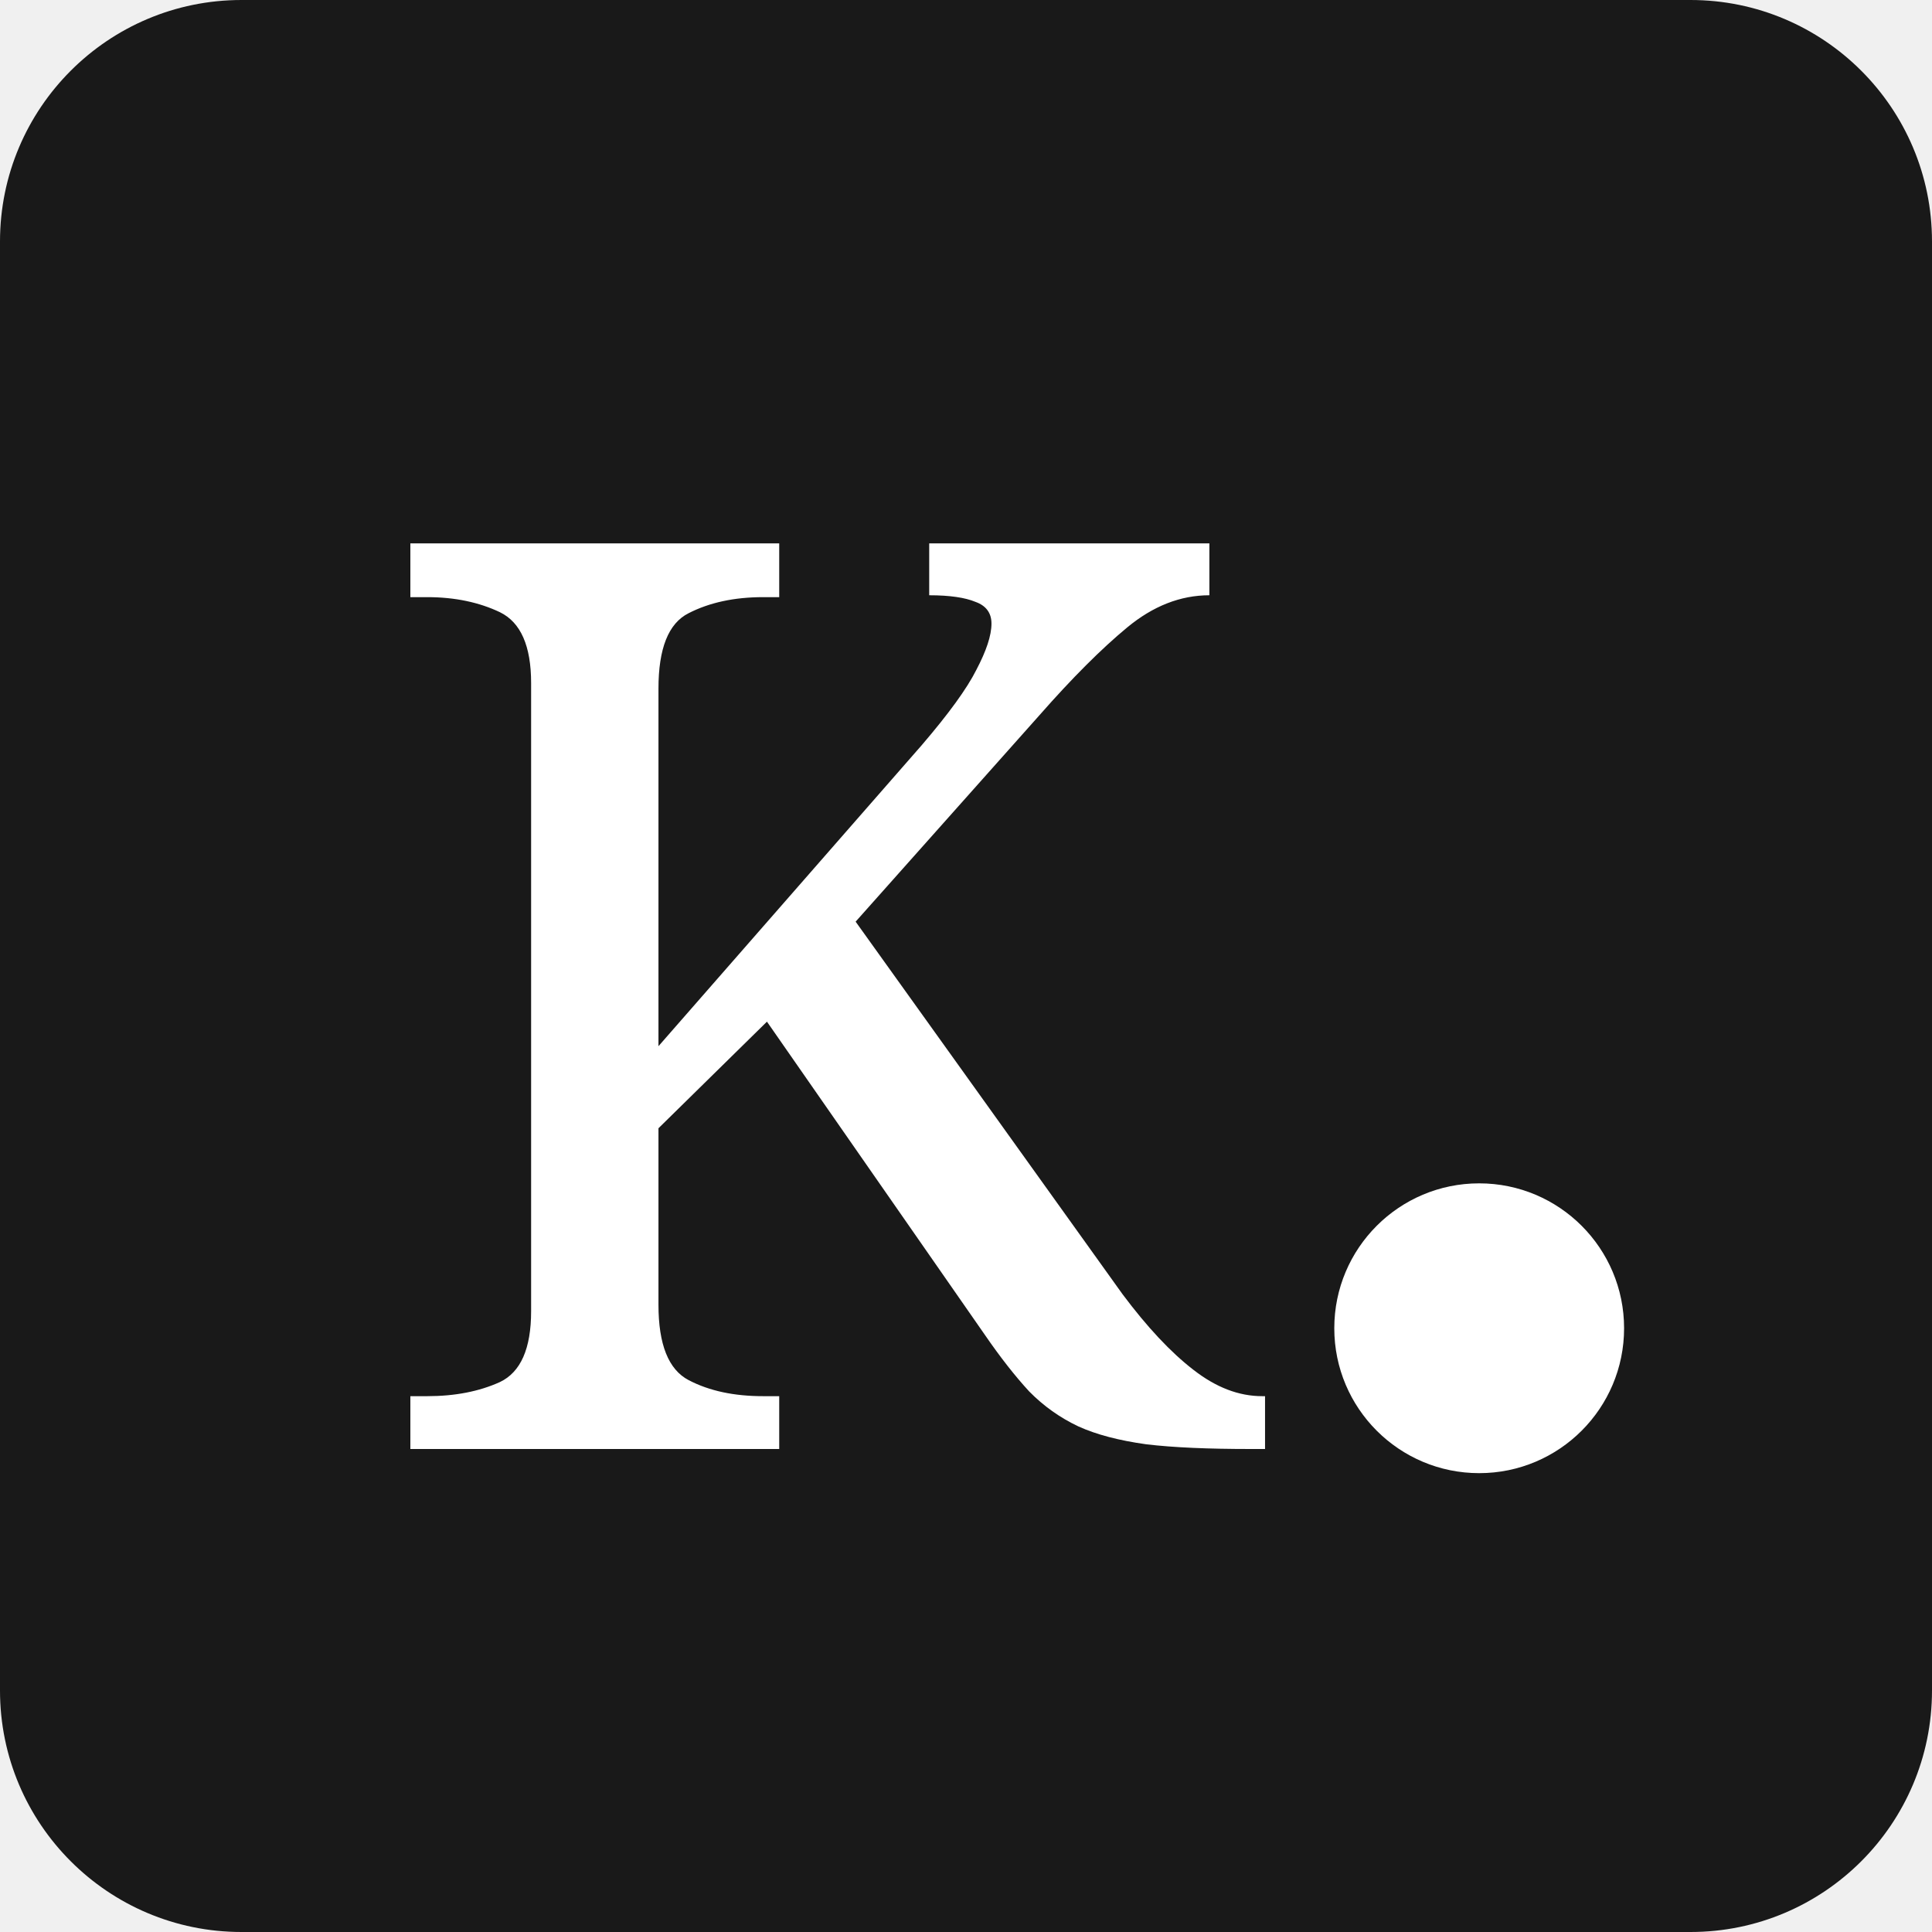
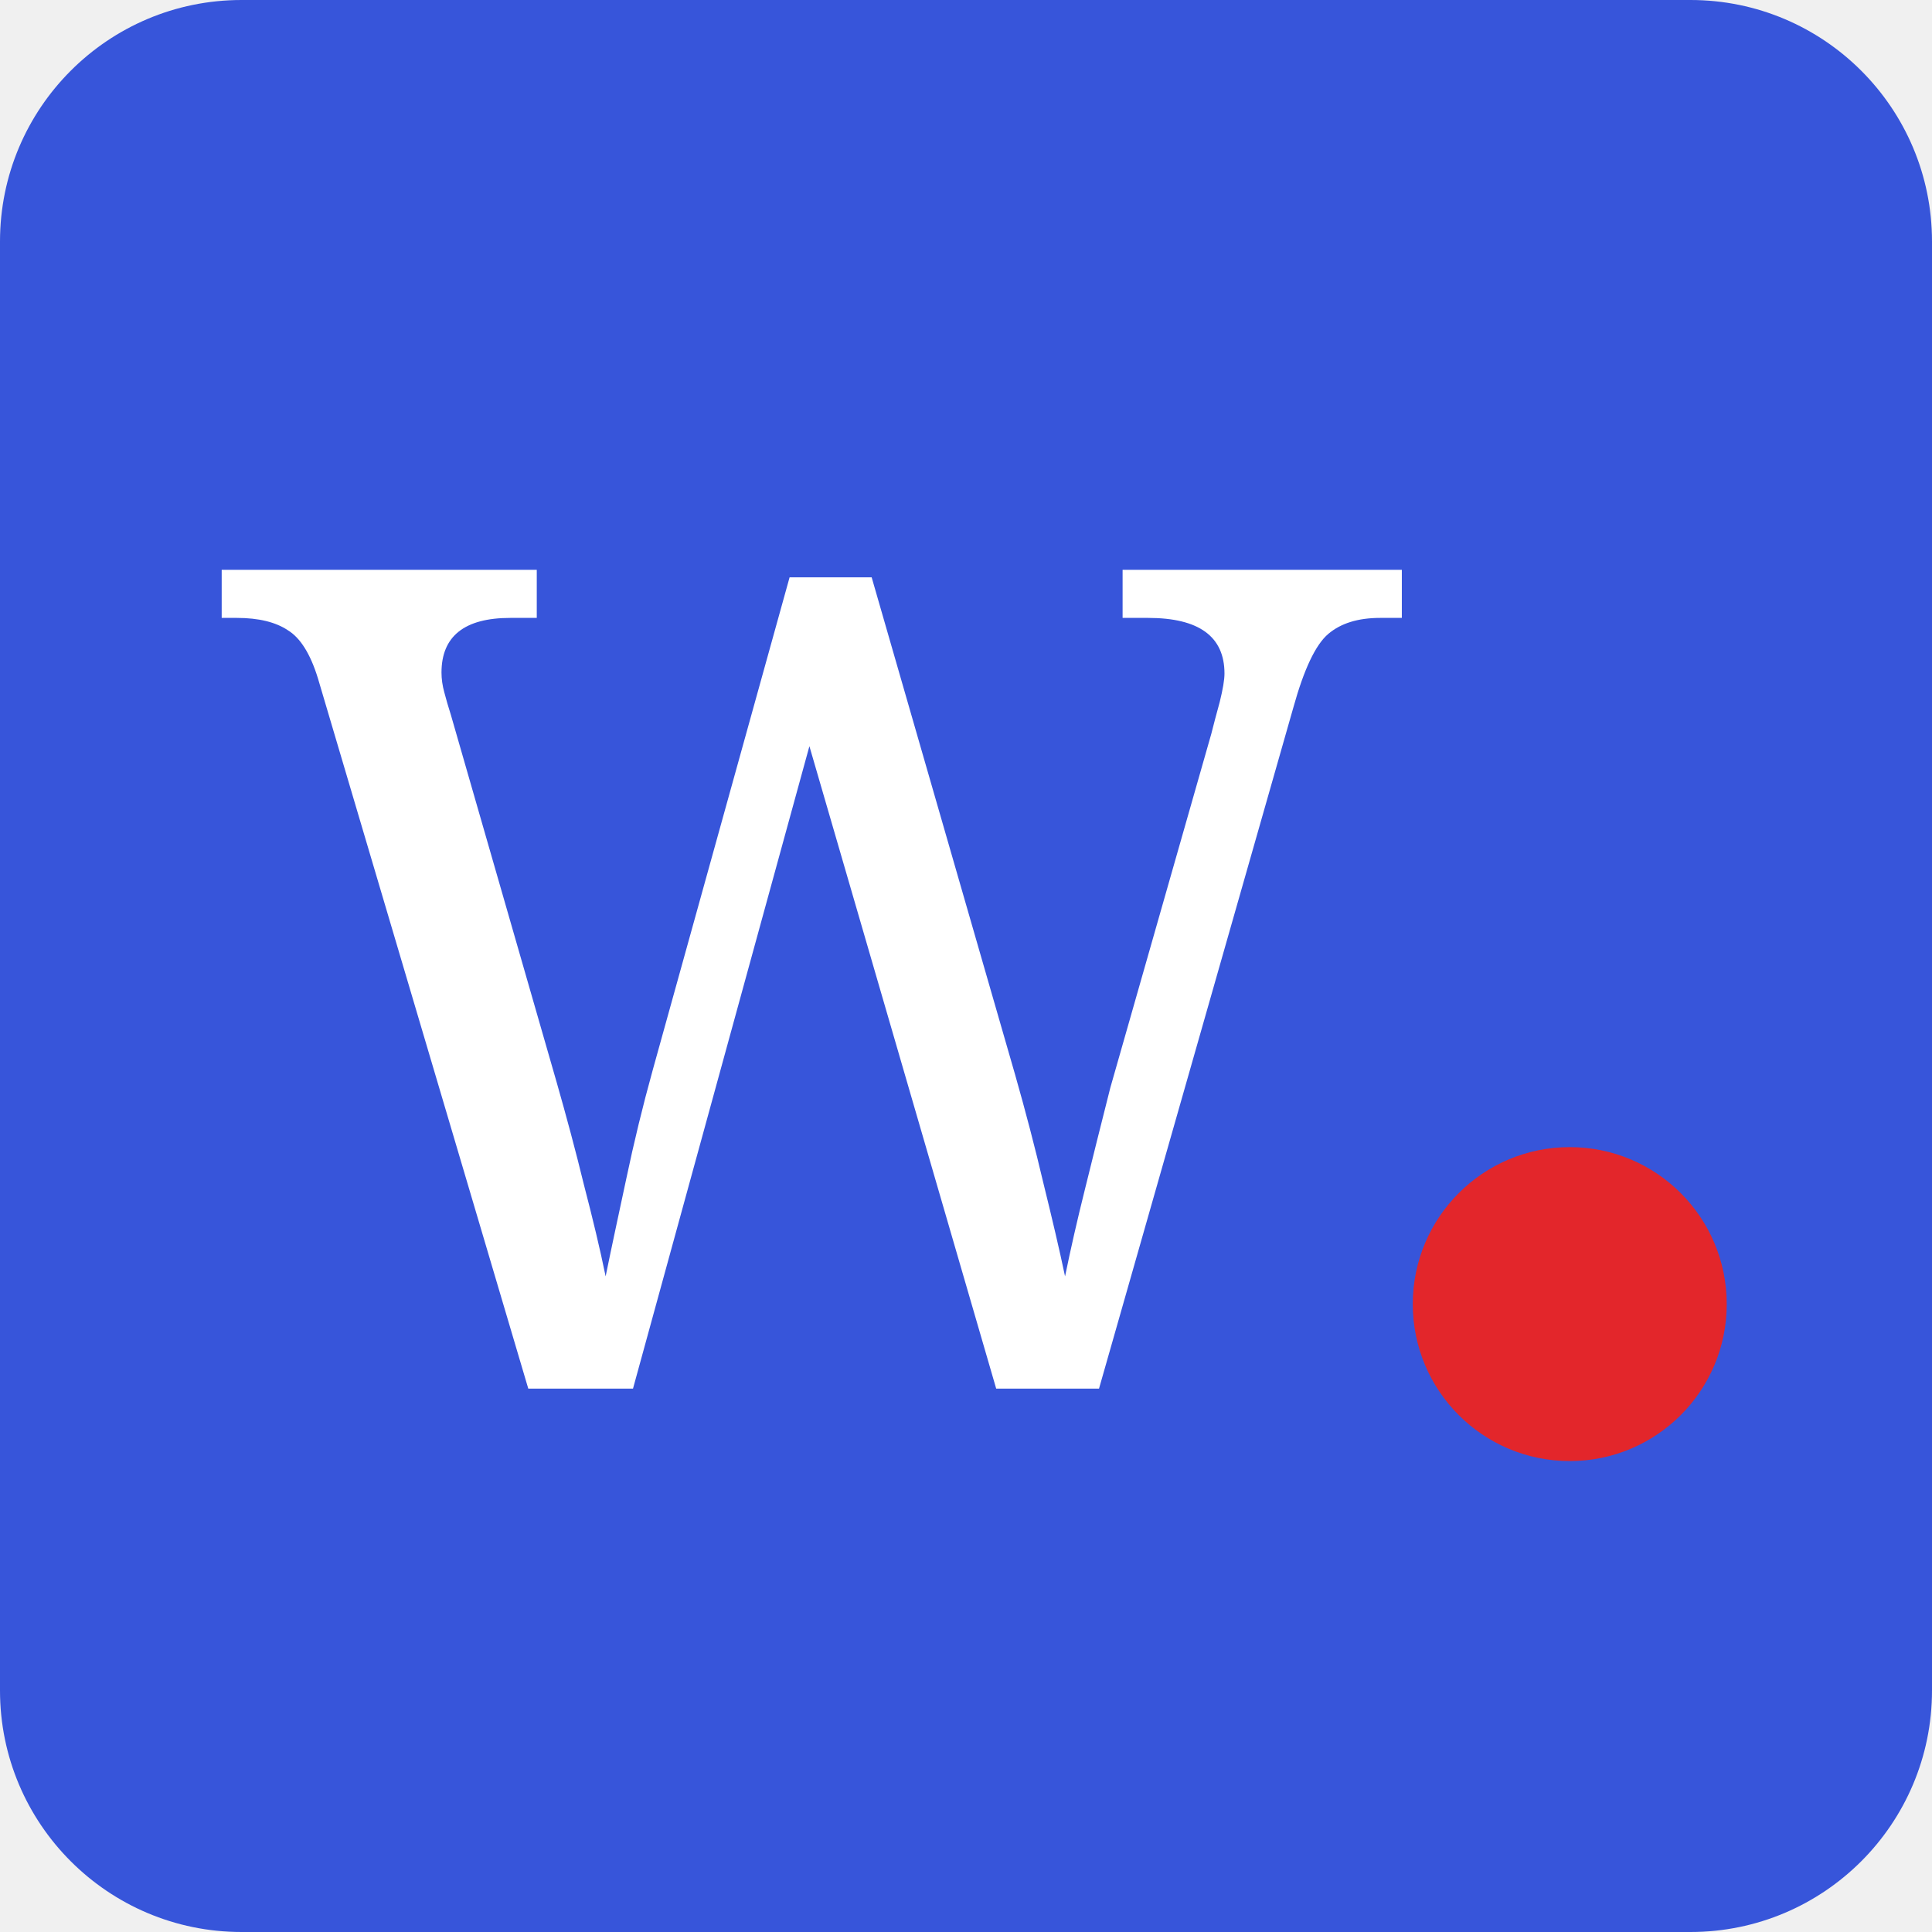
<svg xmlns="http://www.w3.org/2000/svg" viewBox="0 0 32 32">
-   <rect width="32" height="32" rx="4" fill="#191919" />
-   <text x="6" y="24" font-family="Georgia,serif" font-size="21" fill="#ffffff">K</text>
-   <circle cx="24.5" cy="22" r="2.4" fill="#ffffff" />
+   <rect width="32" height="32" rx="4" fill="#3755da" />
+   <text x="3.5" y="23" font-family="Georgia,serif" font-size="19" fill="#ffffff">W</text>
+   <circle cx="26" cy="21.6" r="2.6" fill="#e3262b" />
</svg>
